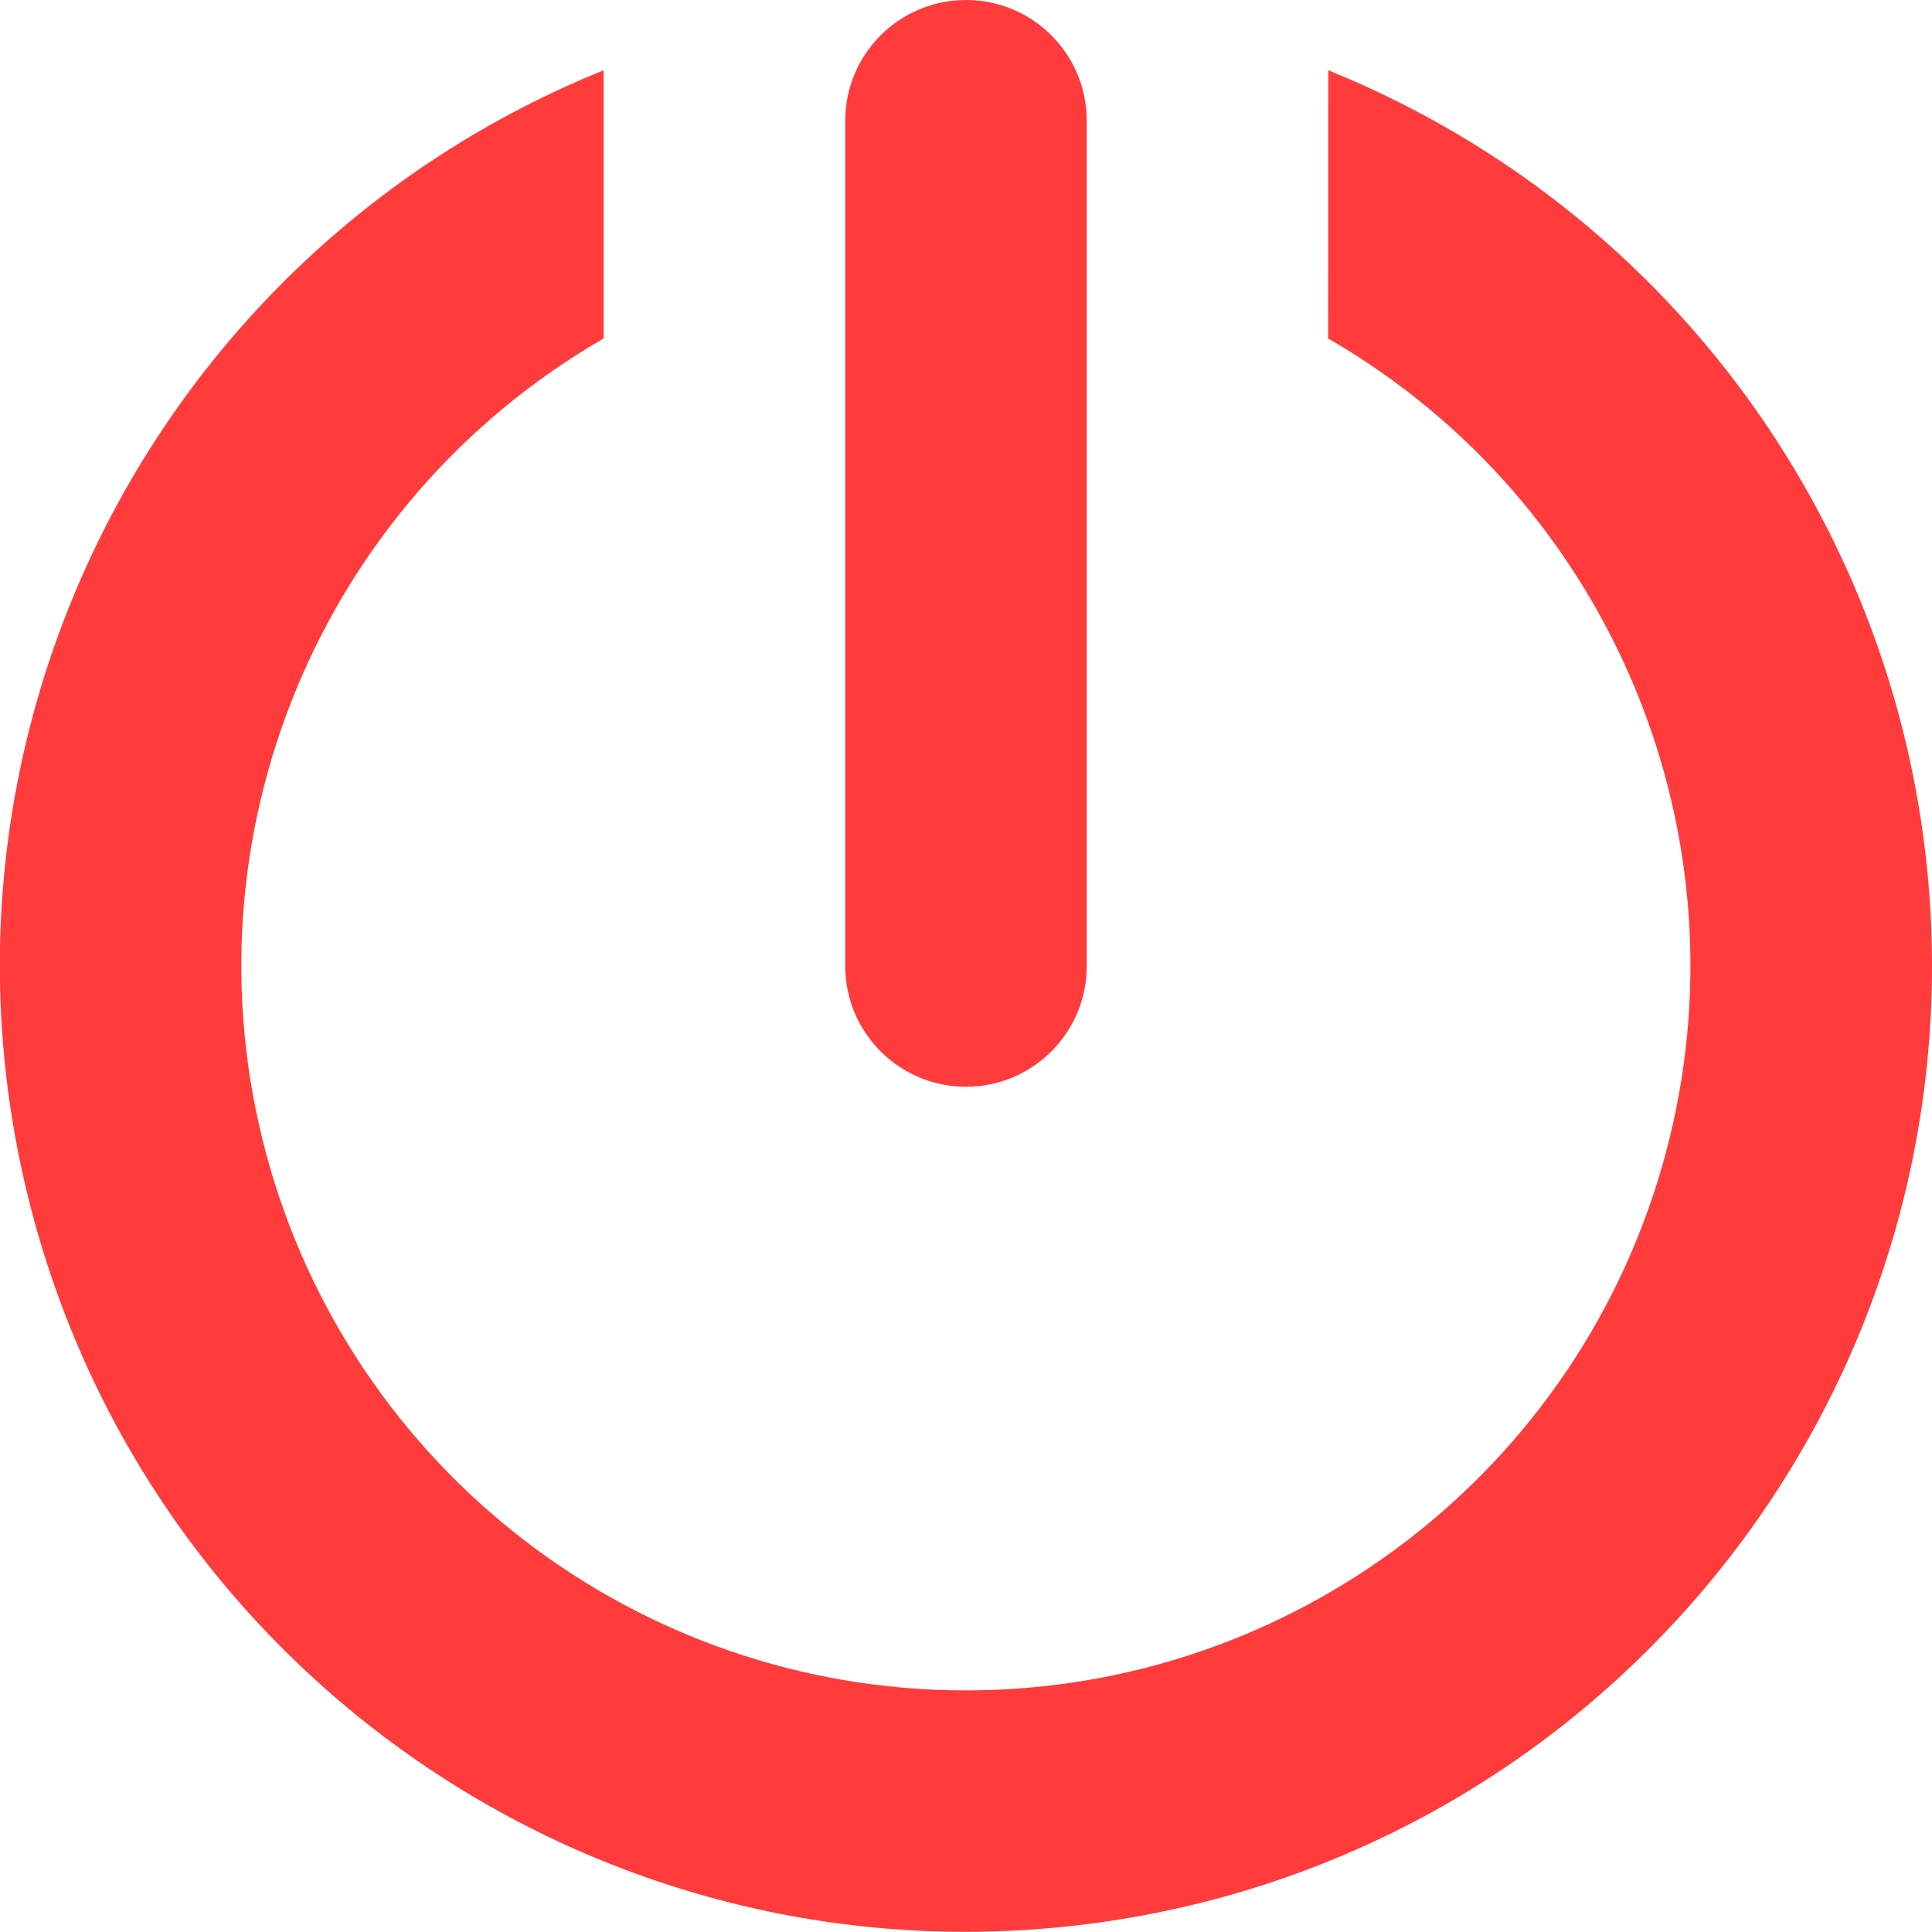
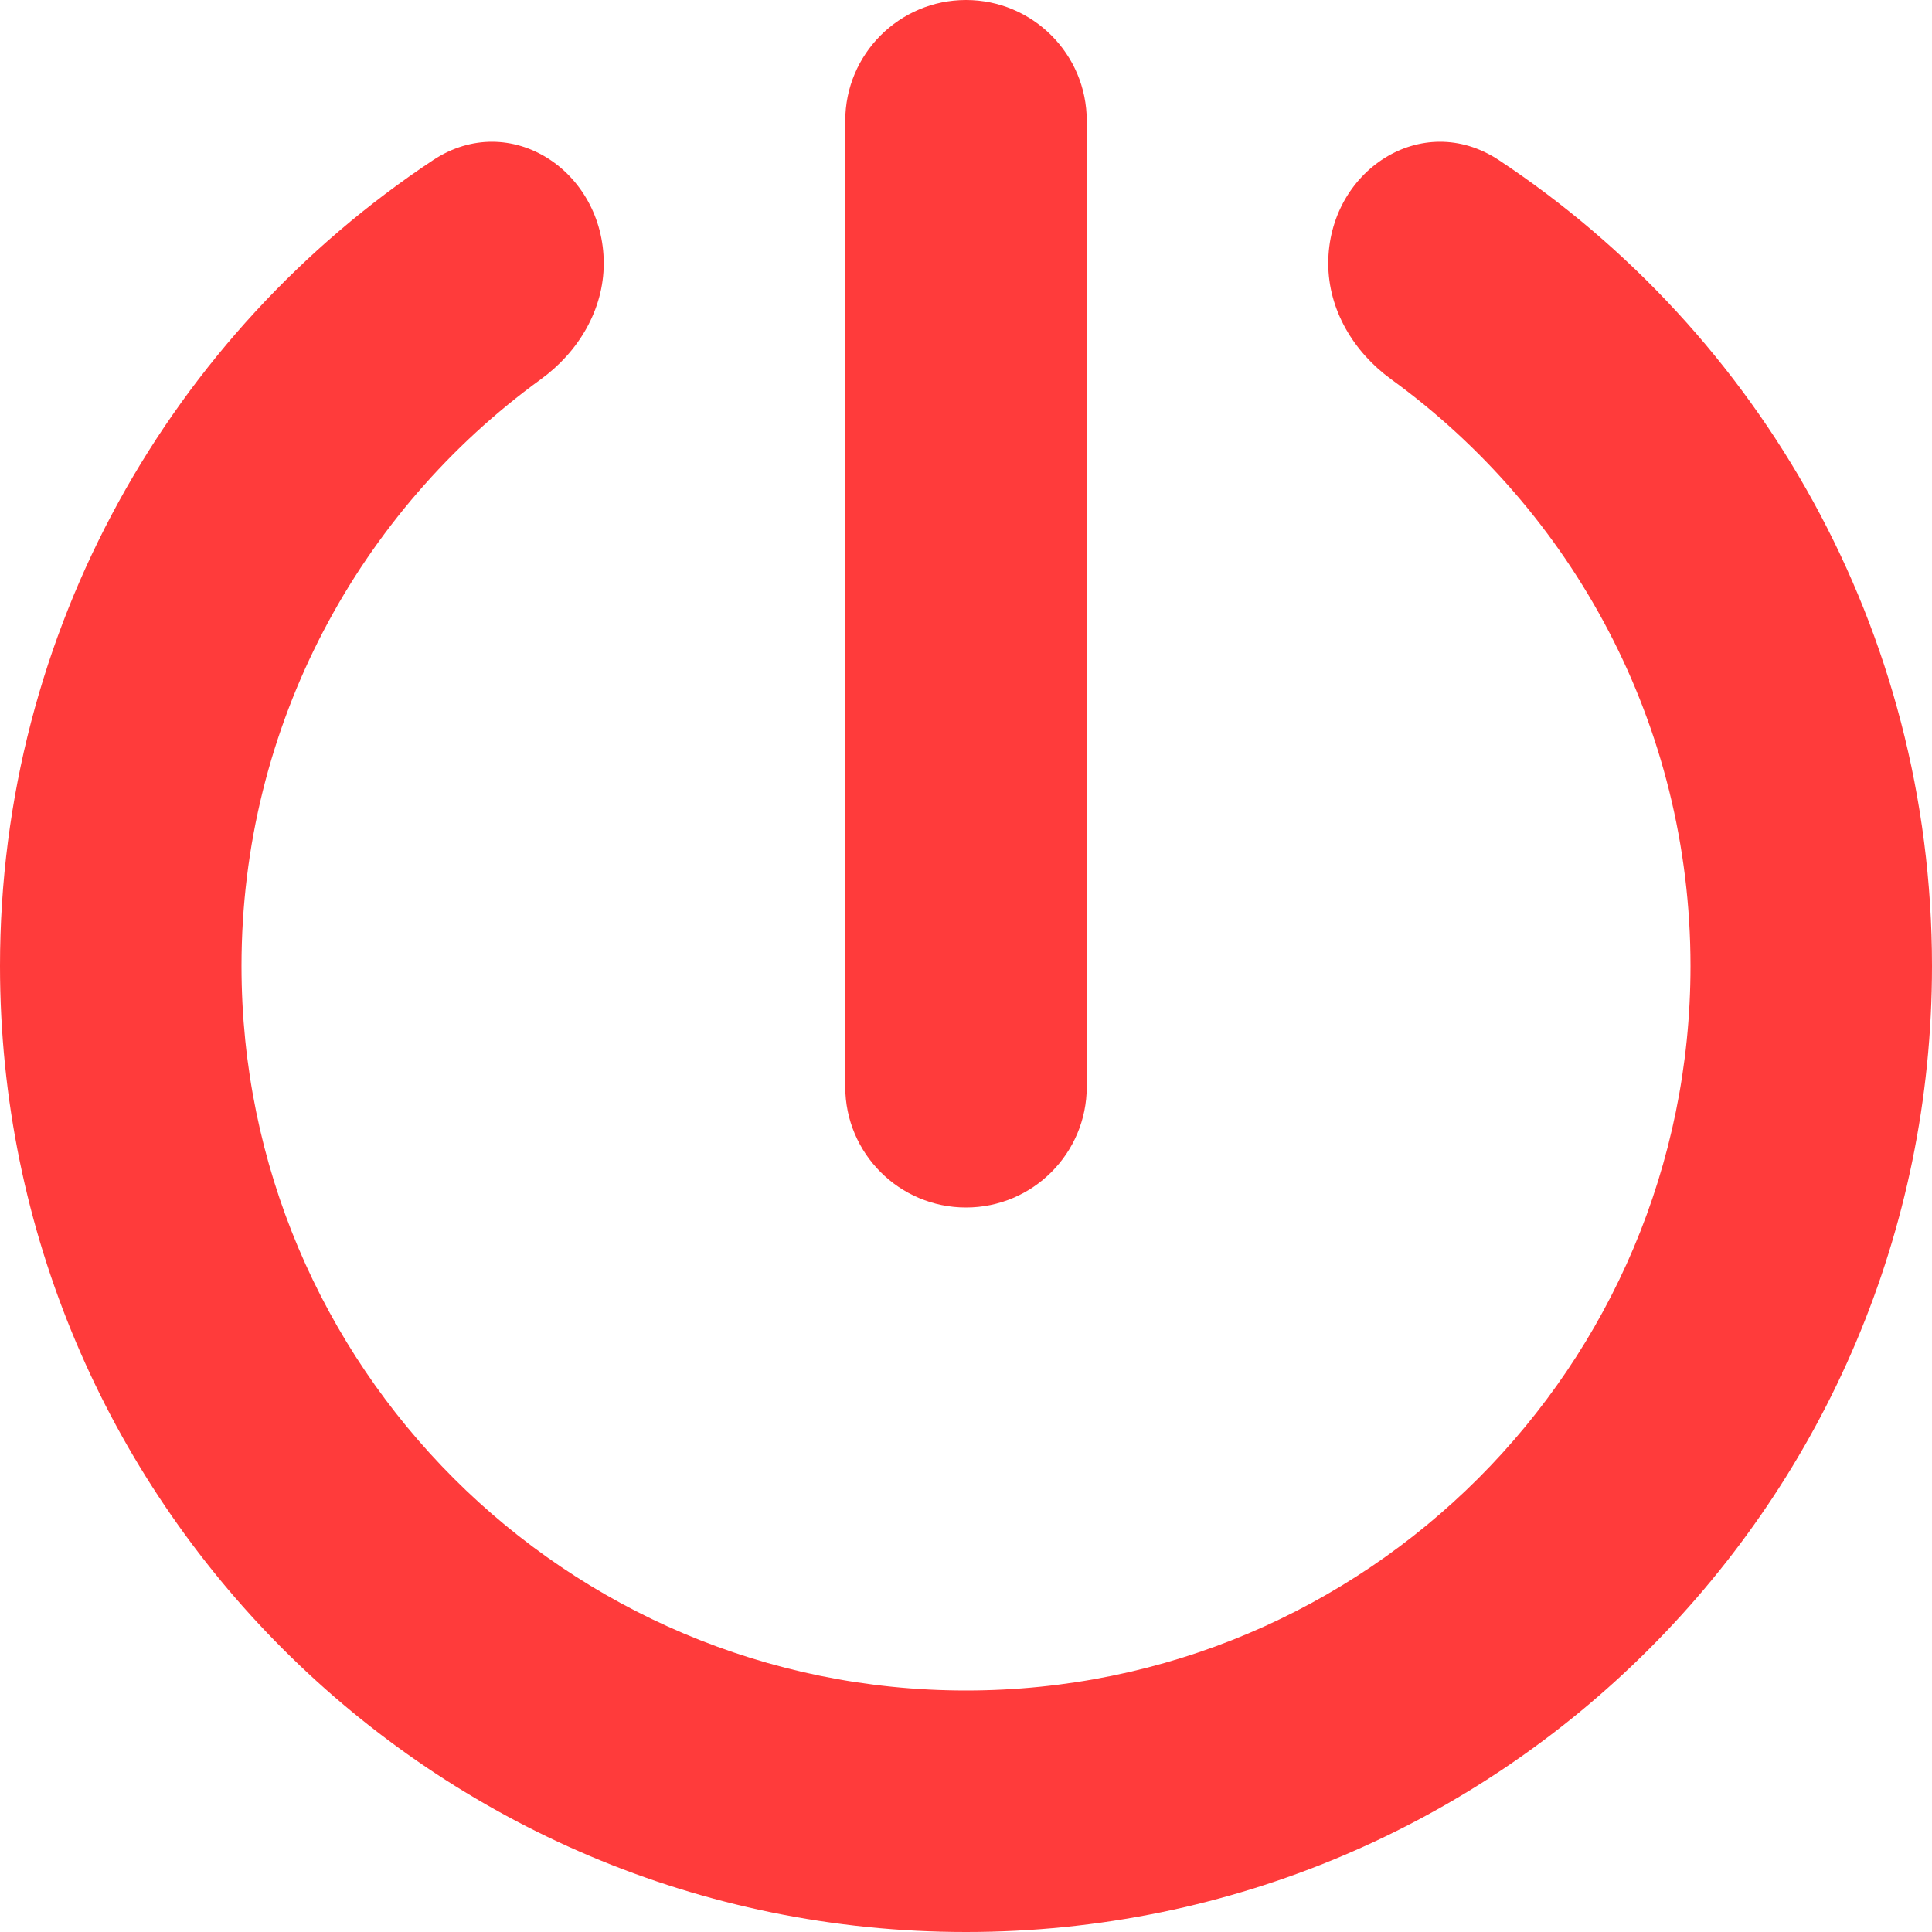
- <svg xmlns="http://www.w3.org/2000/svg" width="16" height="16" viewBox="0 0 16 16">
-   <path d="M16 8A8 8 0 1 1 4.999.582v2.221a6 6 0 1 0 6 0l.001-2.221A8.003 8.003 0 0 1 16 8zM8 0a1 1 0 0 1 1 1v7a1 1 0 1 1-2 0V1a1 1 0 0 1 1-1z" fill="#ff3b3b" fill-rule="evenodd" />
+ <svg xmlns="http://www.w3.org/2000/svg" width="16" height="16" viewBox="0 0 16 16" fill="none">
+   <path d="M8 0C7.448 0 7 0.448 7 1V9C7 9.552 7.448 10 8 10C8.552 10 9 9.552 9 9V1C9 0.448 8.552 0 8 0Z" fill="#FF3B3B" />
+   <path d="M8 16C12.418 16 16 12.418 16 8C16 5.213 14.574 2.758 12.413 1.326C11.775 0.904 11 1.416 11 2.181C11 2.566 11.21 2.915 11.521 3.141C13.023 4.232 14 6.002 14 8C14 11.314 11.314 14 8 14C4.686 14 2 11.314 2 8C2 6.002 2.977 4.232 4.479 3.141C4.79 2.915 5 2.566 5 2.181C5 1.416 4.225 0.904 3.587 1.326C1.426 2.758 0 5.213 0 8C0 12.418 3.582 16 8 16Z" fill="#FF3B3B" />
</svg>
